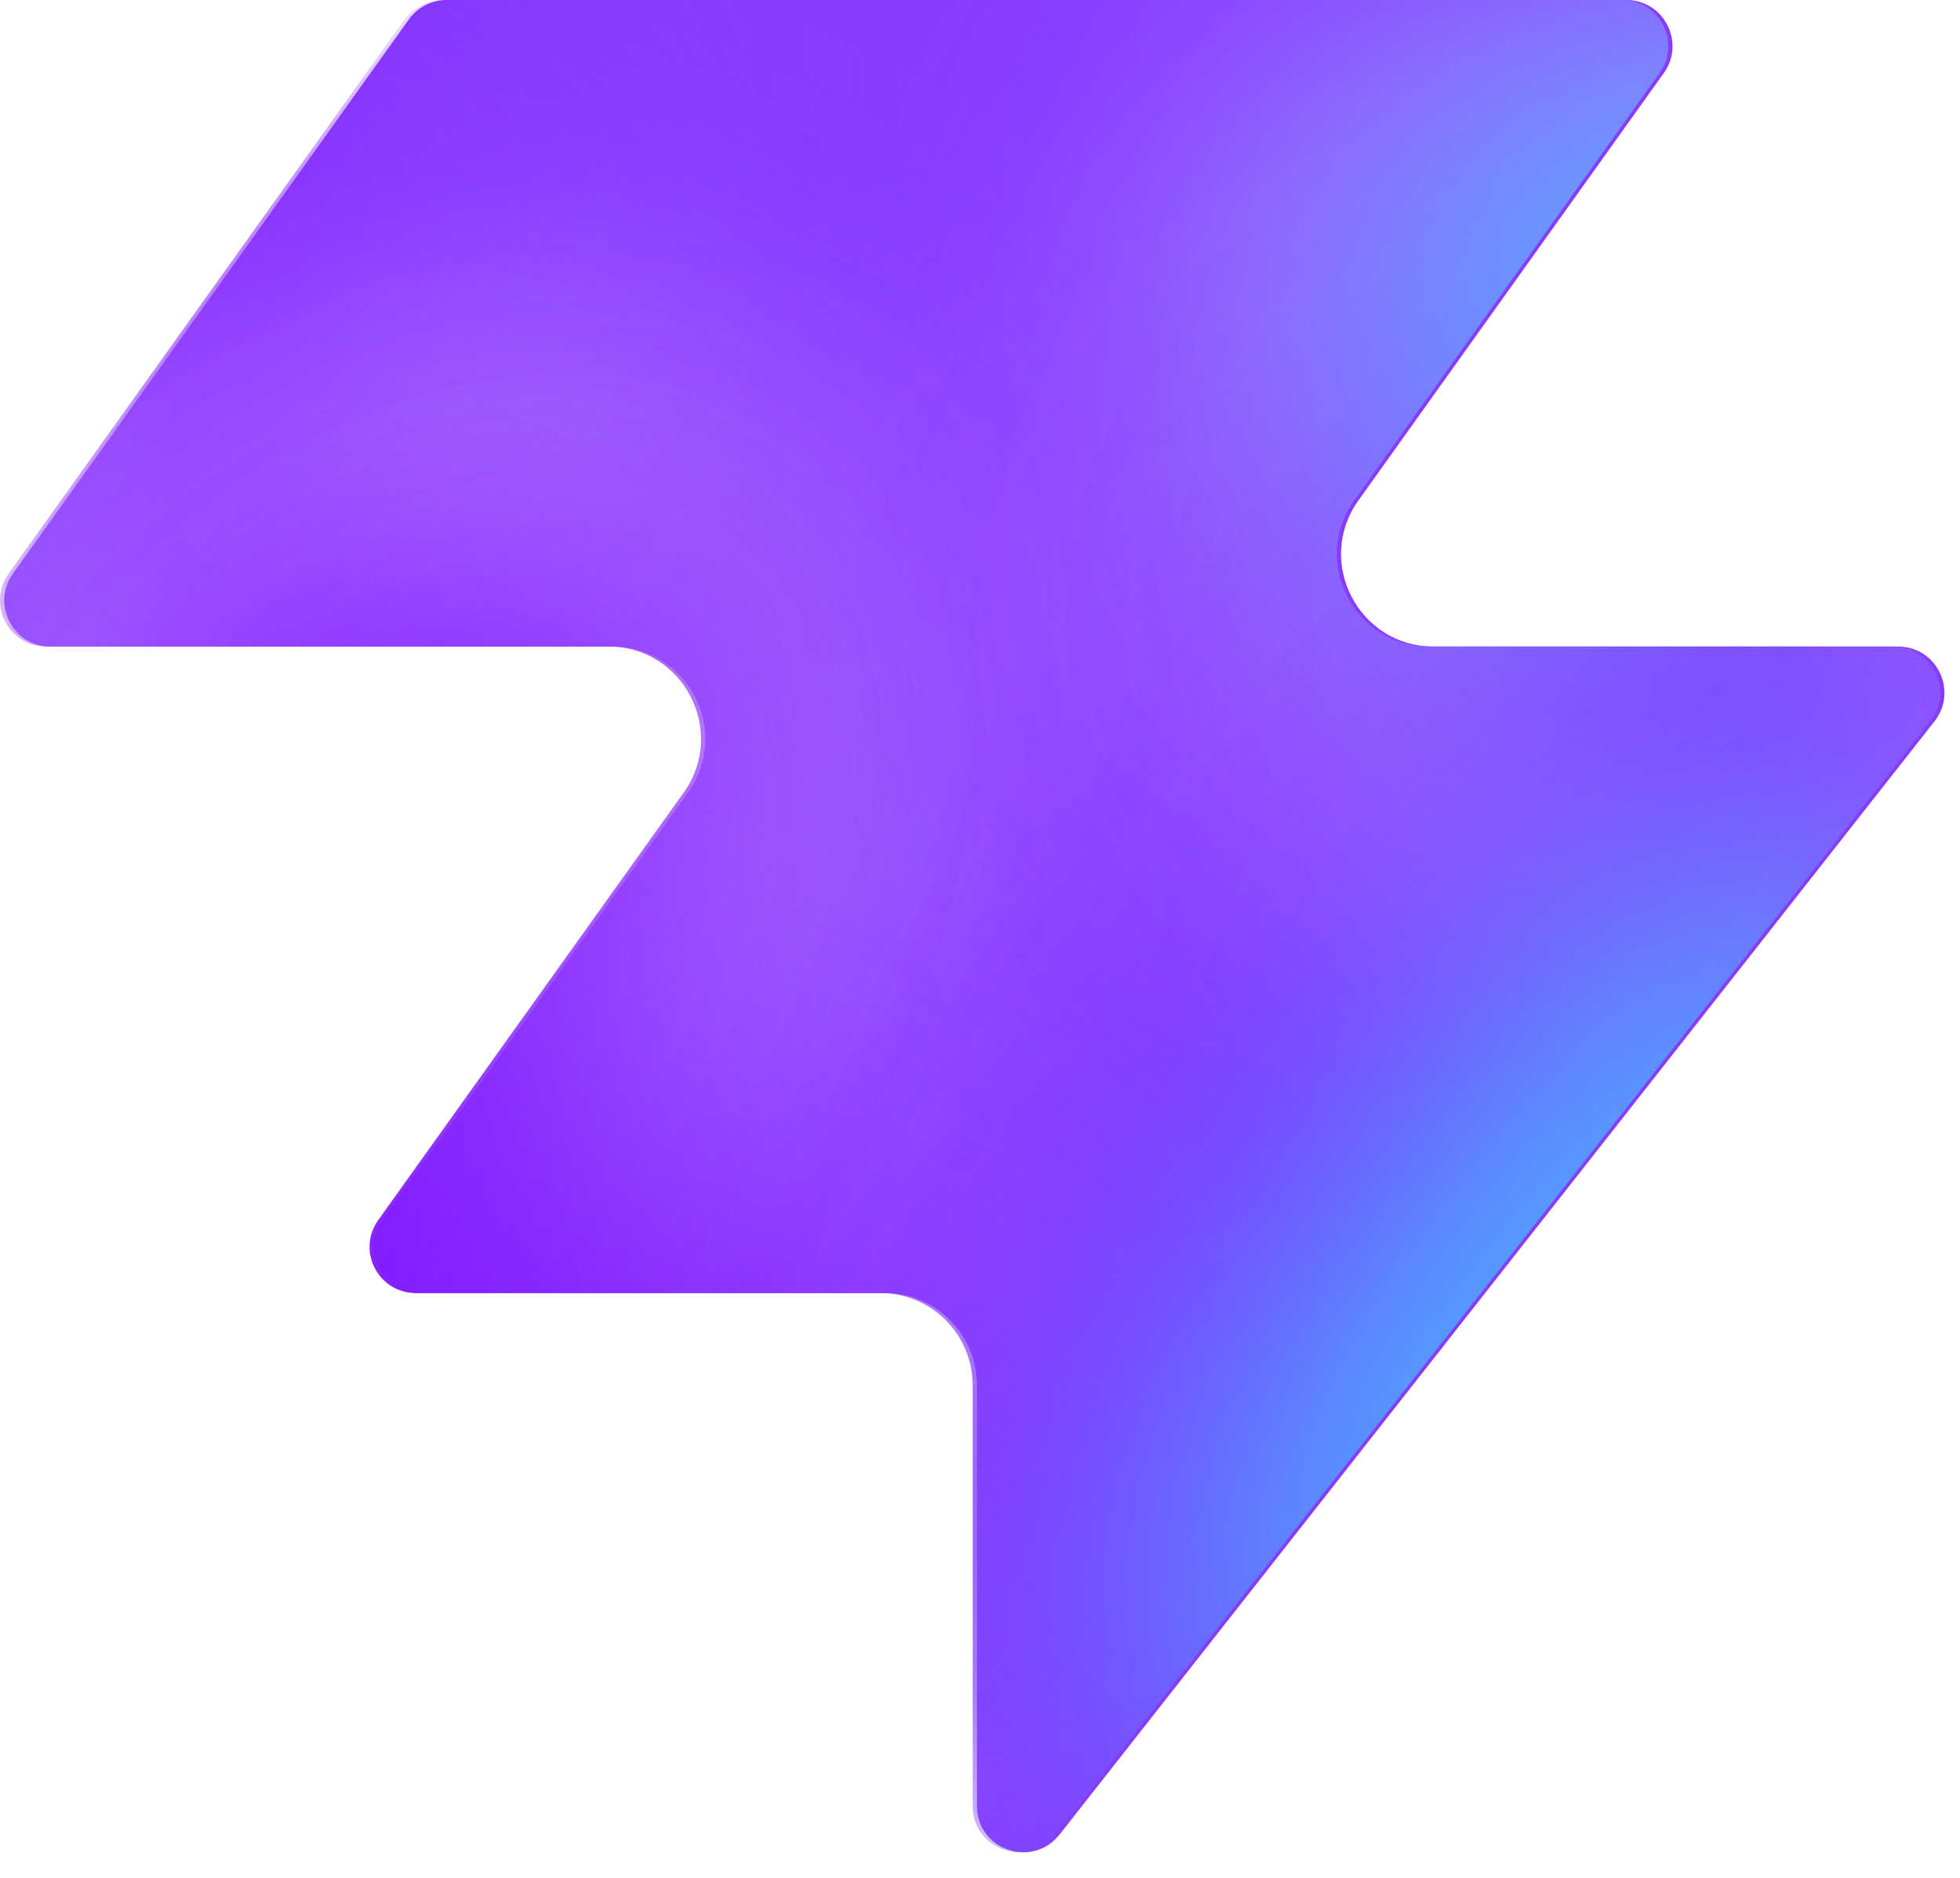
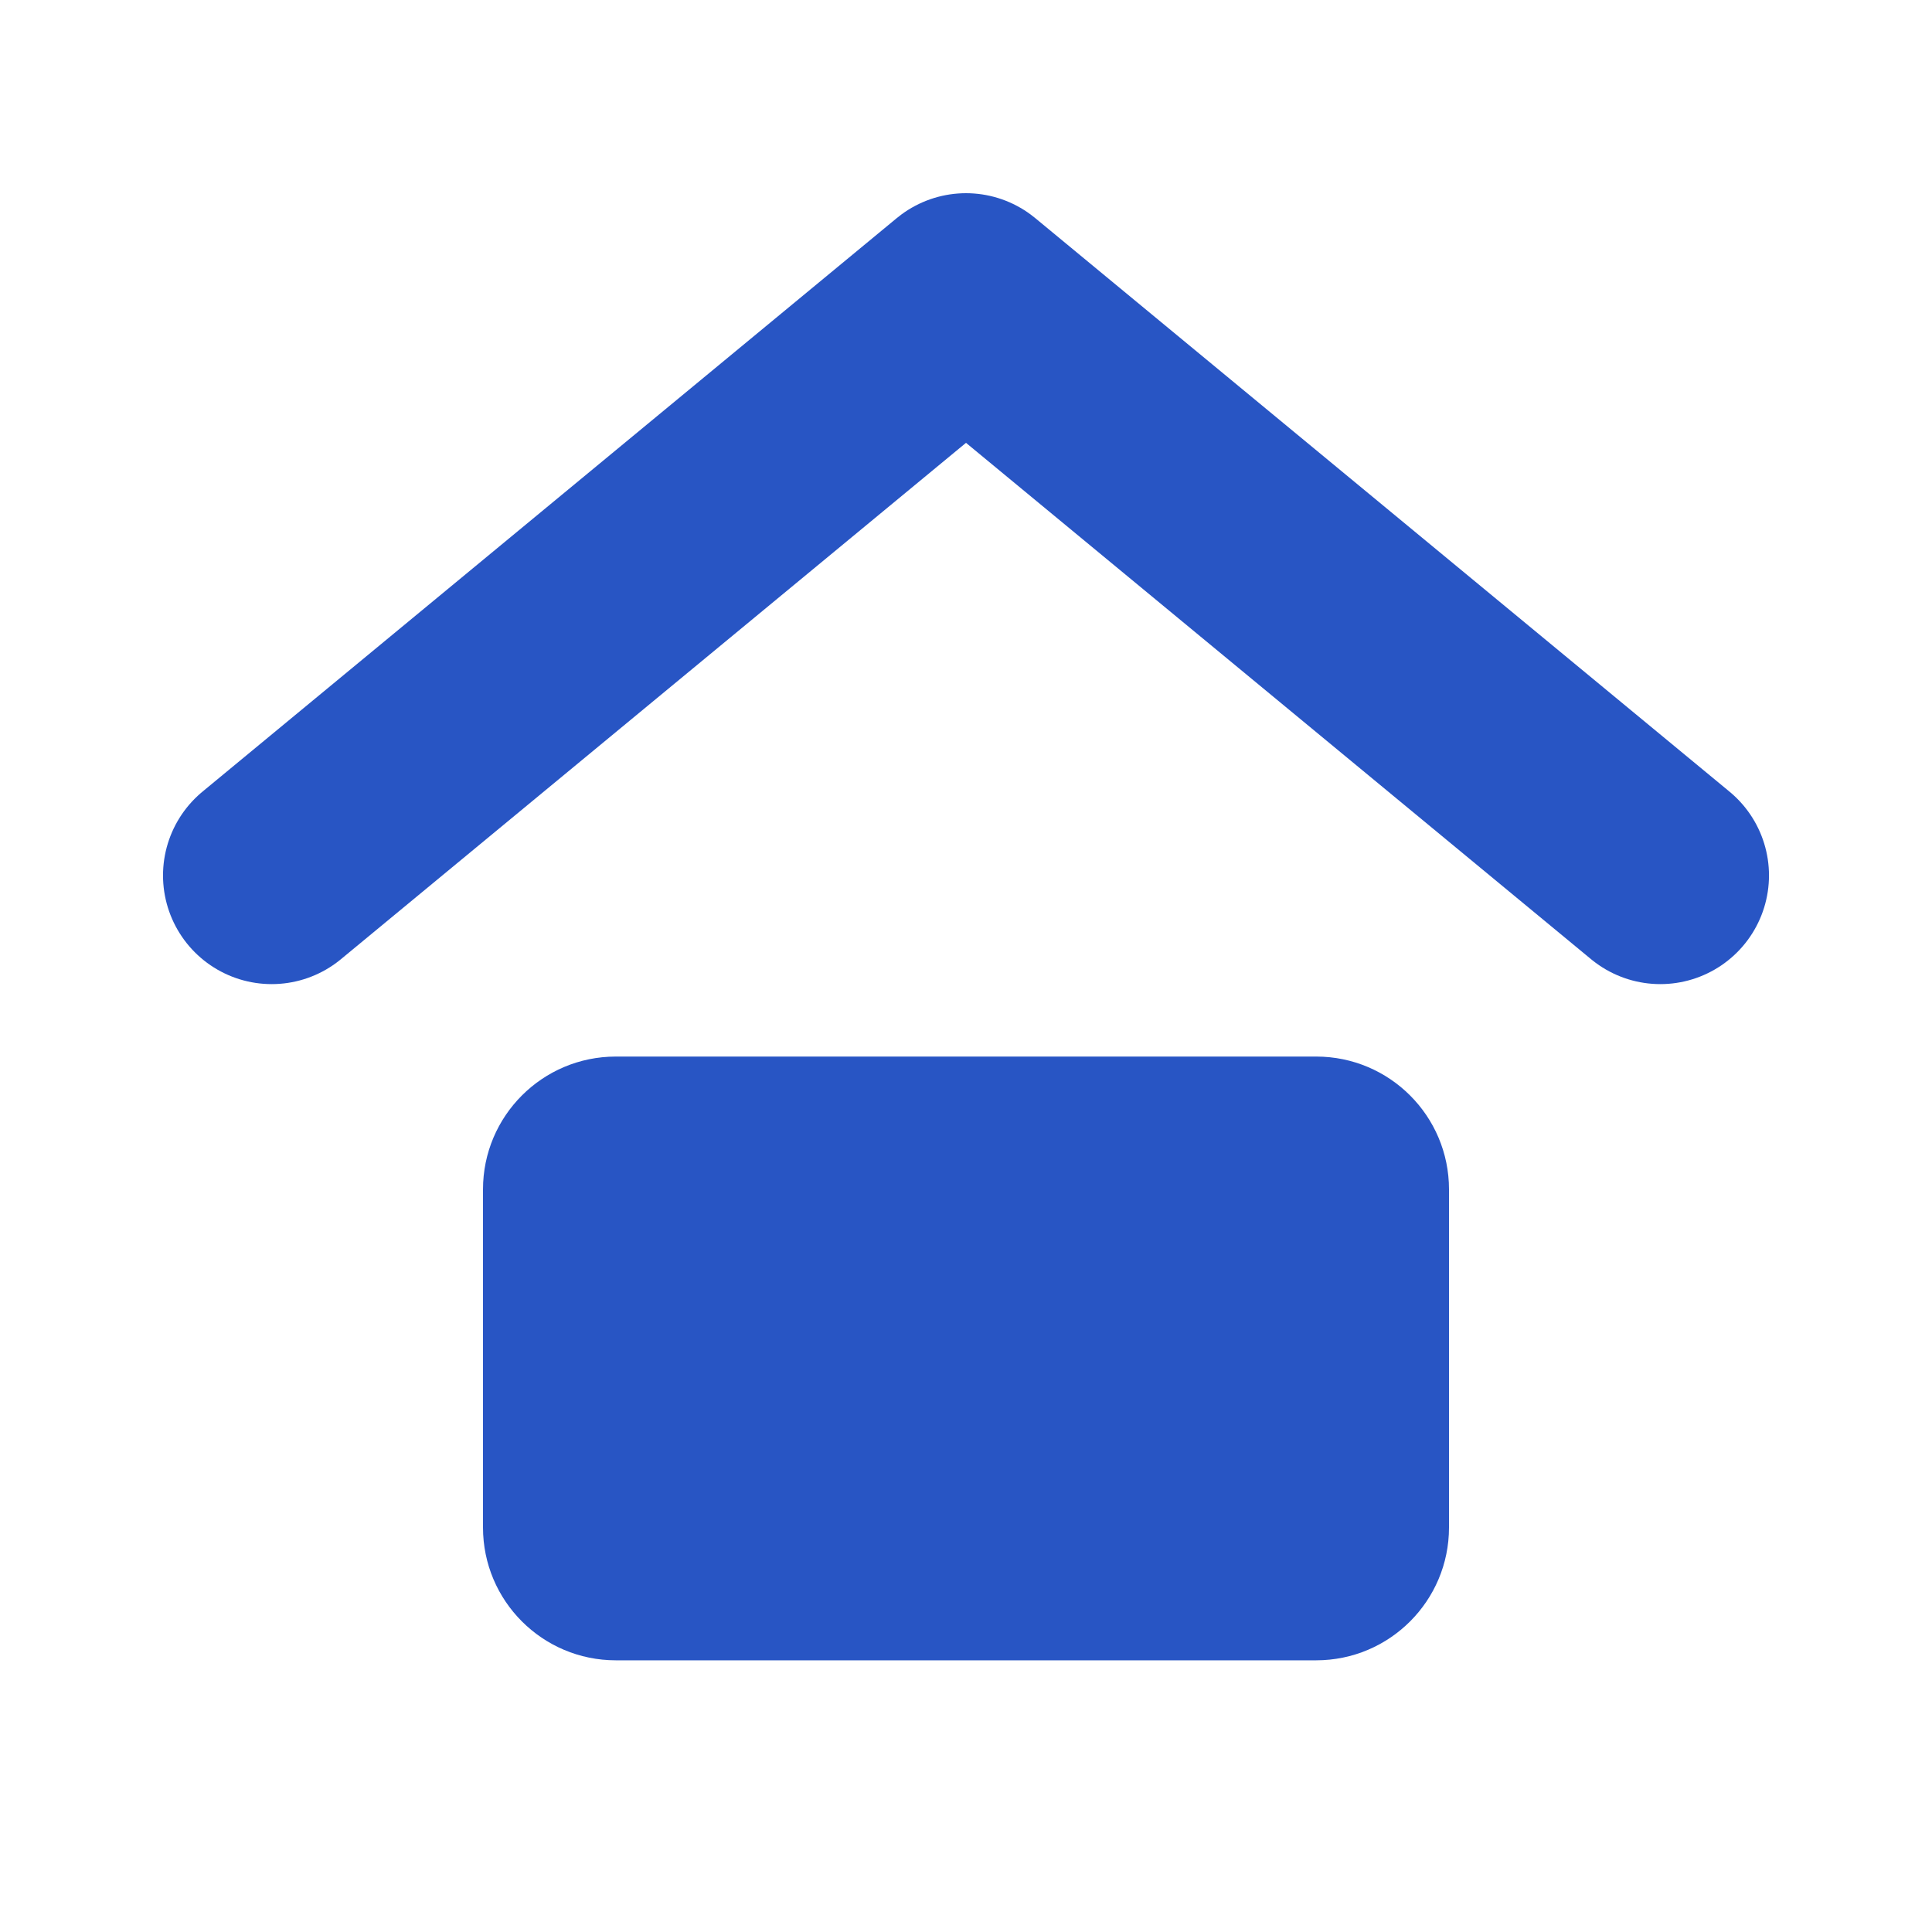
- <svg xmlns="http://www.w3.org/2000/svg" width="48" height="46" fill="none" viewBox="0 0 48 46">
-   <path fill="#863bff" d="M25.946 44.938c-.664.845-2.021.375-2.021-.698V33.937a2.26 2.26 0 0 0-2.262-2.262H10.287c-.92 0-1.456-1.04-.92-1.788l7.48-10.471c1.07-1.497 0-3.578-1.842-3.578H1.237c-.92 0-1.456-1.04-.92-1.788L10.013.474c.214-.297.556-.474.92-.474h28.894c.92 0 1.456 1.04.92 1.788l-7.48 10.471c-1.07 1.498 0 3.579 1.842 3.579h11.377c.943 0 1.473 1.088.89 1.83L25.947 44.94z" style="fill:#863bff;fill:color(display-p3 .525 .23 1);fill-opacity:1" />
-   <mask id="a" width="48" height="46" x="0" y="0" maskUnits="userSpaceOnUse" style="mask-type:alpha">
-     <path fill="#000" d="M25.842 44.938c-.664.844-2.021.375-2.021-.698V33.937a2.26 2.26 0 0 0-2.262-2.262H10.183c-.92 0-1.456-1.04-.92-1.788l7.48-10.471c1.07-1.498 0-3.579-1.842-3.579H1.133c-.92 0-1.456-1.04-.92-1.787L9.91.473c.214-.297.556-.474.92-.474h28.894c.92 0 1.456 1.04.92 1.788l-7.48 10.471c-1.07 1.498 0 3.578 1.842 3.578h11.377c.943 0 1.473 1.088.89 1.832L25.843 44.94z" style="fill:#000;fill-opacity:1" />
-   </mask>
-   <g mask="url(#a)">
-     <g filter="url(#b)">
-       <ellipse cx="5.508" cy="14.704" fill="#ede6ff" rx="5.508" ry="14.704" style="fill:#ede6ff;fill:color(display-p3 .927 .903 1);fill-opacity:1" transform="matrix(.00324 1 1 -.00324 -4.47 31.516)" />
-     </g>
-     <g filter="url(#c)">
-       <ellipse cx="10.399" cy="29.851" fill="#ede6ff" rx="10.399" ry="29.851" style="fill:#ede6ff;fill:color(display-p3 .927 .903 1);fill-opacity:1" transform="matrix(.00324 1 1 -.00324 -39.328 7.883)" />
-     </g>
-     <g filter="url(#d)">
-       <ellipse cx="5.508" cy="30.487" fill="#7e14ff" rx="5.508" ry="30.487" style="fill:#7e14ff;fill:color(display-p3 .492 .077 1);fill-opacity:1" transform="rotate(89.814 -25.913 -14.639)scale(1 -1)" />
-     </g>
-     <g filter="url(#e)">
-       <ellipse cx="5.508" cy="30.599" fill="#7e14ff" rx="5.508" ry="30.599" style="fill:#7e14ff;fill:color(display-p3 .492 .077 1);fill-opacity:1" transform="rotate(89.814 -32.644 -3.334)scale(1 -1)" />
-     </g>
-     <g filter="url(#f)">
-       <ellipse cx="5.508" cy="30.599" fill="#7e14ff" rx="5.508" ry="30.599" style="fill:#7e14ff;fill:color(display-p3 .492 .077 1);fill-opacity:1" transform="matrix(.00324 1 1 -.00324 -34.34 30.47)" />
-     </g>
-     <g filter="url(#g)">
-       <ellipse cx="14.072" cy="22.078" fill="#ede6ff" rx="14.072" ry="22.078" style="fill:#ede6ff;fill:color(display-p3 .927 .903 1);fill-opacity:1" transform="rotate(93.35 24.506 48.493)scale(-1 1)" />
-     </g>
-     <g filter="url(#h)">
-       <ellipse cx="3.47" cy="21.501" fill="#7e14ff" rx="3.47" ry="21.501" style="fill:#7e14ff;fill:color(display-p3 .492 .077 1);fill-opacity:1" transform="rotate(89.009 28.708 47.59)scale(-1 1)" />
-     </g>
-     <g filter="url(#i)">
-       <ellipse cx="3.47" cy="21.501" fill="#7e14ff" rx="3.47" ry="21.501" style="fill:#7e14ff;fill:color(display-p3 .492 .077 1);fill-opacity:1" transform="rotate(89.009 28.708 47.59)scale(-1 1)" />
-     </g>
-     <g filter="url(#j)">
-       <ellipse cx=".387" cy="8.972" fill="#7e14ff" rx="4.407" ry="29.108" style="fill:#7e14ff;fill:color(display-p3 .492 .077 1);fill-opacity:1" transform="rotate(39.51 .387 8.972)" />
-     </g>
-     <g filter="url(#k)">
-       <ellipse cx="47.523" cy="-6.092" fill="#7e14ff" rx="4.407" ry="29.108" style="fill:#7e14ff;fill:color(display-p3 .492 .077 1);fill-opacity:1" transform="rotate(37.892 47.523 -6.092)" />
-     </g>
-     <g filter="url(#l)">
-       <ellipse cx="41.412" cy="6.333" fill="#47bfff" rx="5.971" ry="9.665" style="fill:#47bfff;fill:color(display-p3 .28 .748 1);fill-opacity:1" transform="rotate(37.892 41.412 6.333)" />
-     </g>
-     <g filter="url(#m)">
-       <ellipse cx="-1.879" cy="38.332" fill="#7e14ff" rx="4.407" ry="29.108" style="fill:#7e14ff;fill:color(display-p3 .492 .077 1);fill-opacity:1" transform="rotate(37.892 -1.88 38.332)" />
-     </g>
-     <g filter="url(#n)">
-       <ellipse cx="-1.879" cy="38.332" fill="#7e14ff" rx="4.407" ry="29.108" style="fill:#7e14ff;fill:color(display-p3 .492 .077 1);fill-opacity:1" transform="rotate(37.892 -1.88 38.332)" />
-     </g>
-     <g filter="url(#o)">
-       <ellipse cx="35.651" cy="29.907" fill="#7e14ff" rx="4.407" ry="29.108" style="fill:#7e14ff;fill:color(display-p3 .492 .077 1);fill-opacity:1" transform="rotate(37.892 35.651 29.907)" />
-     </g>
-     <g filter="url(#p)">
-       <ellipse cx="38.418" cy="32.4" fill="#47bfff" rx="5.971" ry="15.297" style="fill:#47bfff;fill:color(display-p3 .28 .748 1);fill-opacity:1" transform="rotate(37.892 38.418 32.4)" />
-     </g>
-   </g>
-   <defs>
-     <filter id="b" width="60.045" height="41.654" x="-19.77" y="16.149" color-interpolation-filters="sRGB" filterUnits="userSpaceOnUse">
-       <feFlood flood-opacity="0" result="BackgroundImageFix" />
-       <feBlend in="SourceGraphic" in2="BackgroundImageFix" result="shape" />
-       <feGaussianBlur result="effect1_foregroundBlur_2002_17158" stdDeviation="7.659" />
-     </filter>
-     <filter id="c" width="90.34" height="51.437" x="-54.613" y="-7.533" color-interpolation-filters="sRGB" filterUnits="userSpaceOnUse">
-       <feFlood flood-opacity="0" result="BackgroundImageFix" />
-       <feBlend in="SourceGraphic" in2="BackgroundImageFix" result="shape" />
-       <feGaussianBlur result="effect1_foregroundBlur_2002_17158" stdDeviation="7.659" />
-     </filter>
-     <filter id="d" width="79.355" height="29.4" x="-49.64" y="2.03" color-interpolation-filters="sRGB" filterUnits="userSpaceOnUse">
-       <feFlood flood-opacity="0" result="BackgroundImageFix" />
-       <feBlend in="SourceGraphic" in2="BackgroundImageFix" result="shape" />
-       <feGaussianBlur result="effect1_foregroundBlur_2002_17158" stdDeviation="4.596" />
-     </filter>
-     <filter id="e" width="79.579" height="29.4" x="-45.045" y="20.029" color-interpolation-filters="sRGB" filterUnits="userSpaceOnUse">
-       <feFlood flood-opacity="0" result="BackgroundImageFix" />
-       <feBlend in="SourceGraphic" in2="BackgroundImageFix" result="shape" />
-       <feGaussianBlur result="effect1_foregroundBlur_2002_17158" stdDeviation="4.596" />
-     </filter>
-     <filter id="f" width="79.579" height="29.4" x="-43.513" y="21.178" color-interpolation-filters="sRGB" filterUnits="userSpaceOnUse">
-       <feFlood flood-opacity="0" result="BackgroundImageFix" />
-       <feBlend in="SourceGraphic" in2="BackgroundImageFix" result="shape" />
-       <feGaussianBlur result="effect1_foregroundBlur_2002_17158" stdDeviation="4.596" />
-     </filter>
-     <filter id="g" width="74.749" height="58.852" x="15.756" y="-17.901" color-interpolation-filters="sRGB" filterUnits="userSpaceOnUse">
-       <feFlood flood-opacity="0" result="BackgroundImageFix" />
-       <feBlend in="SourceGraphic" in2="BackgroundImageFix" result="shape" />
-       <feGaussianBlur result="effect1_foregroundBlur_2002_17158" stdDeviation="7.659" />
-     </filter>
-     <filter id="h" width="61.377" height="25.362" x="23.548" y="2.284" color-interpolation-filters="sRGB" filterUnits="userSpaceOnUse">
-       <feFlood flood-opacity="0" result="BackgroundImageFix" />
-       <feBlend in="SourceGraphic" in2="BackgroundImageFix" result="shape" />
-       <feGaussianBlur result="effect1_foregroundBlur_2002_17158" stdDeviation="4.596" />
-     </filter>
-     <filter id="i" width="61.377" height="25.362" x="23.548" y="2.284" color-interpolation-filters="sRGB" filterUnits="userSpaceOnUse">
-       <feFlood flood-opacity="0" result="BackgroundImageFix" />
-       <feBlend in="SourceGraphic" in2="BackgroundImageFix" result="shape" />
-       <feGaussianBlur result="effect1_foregroundBlur_2002_17158" stdDeviation="4.596" />
-     </filter>
-     <filter id="j" width="56.045" height="63.649" x="-27.636" y="-22.853" color-interpolation-filters="sRGB" filterUnits="userSpaceOnUse">
-       <feFlood flood-opacity="0" result="BackgroundImageFix" />
-       <feBlend in="SourceGraphic" in2="BackgroundImageFix" result="shape" />
-       <feGaussianBlur result="effect1_foregroundBlur_2002_17158" stdDeviation="4.596" />
-     </filter>
-     <filter id="k" width="54.814" height="64.646" x="20.116" y="-38.415" color-interpolation-filters="sRGB" filterUnits="userSpaceOnUse">
-       <feFlood flood-opacity="0" result="BackgroundImageFix" />
-       <feBlend in="SourceGraphic" in2="BackgroundImageFix" result="shape" />
-       <feGaussianBlur result="effect1_foregroundBlur_2002_17158" stdDeviation="4.596" />
-     </filter>
-     <filter id="l" width="33.541" height="35.313" x="24.641" y="-11.323" color-interpolation-filters="sRGB" filterUnits="userSpaceOnUse">
-       <feFlood flood-opacity="0" result="BackgroundImageFix" />
-       <feBlend in="SourceGraphic" in2="BackgroundImageFix" result="shape" />
-       <feGaussianBlur result="effect1_foregroundBlur_2002_17158" stdDeviation="4.596" />
-     </filter>
-     <filter id="m" width="54.814" height="64.646" x="-29.286" y="6.009" color-interpolation-filters="sRGB" filterUnits="userSpaceOnUse">
-       <feFlood flood-opacity="0" result="BackgroundImageFix" />
-       <feBlend in="SourceGraphic" in2="BackgroundImageFix" result="shape" />
-       <feGaussianBlur result="effect1_foregroundBlur_2002_17158" stdDeviation="4.596" />
-     </filter>
-     <filter id="n" width="54.814" height="64.646" x="-29.286" y="6.009" color-interpolation-filters="sRGB" filterUnits="userSpaceOnUse">
-       <feFlood flood-opacity="0" result="BackgroundImageFix" />
-       <feBlend in="SourceGraphic" in2="BackgroundImageFix" result="shape" />
-       <feGaussianBlur result="effect1_foregroundBlur_2002_17158" stdDeviation="4.596" />
-     </filter>
-     <filter id="o" width="54.814" height="64.646" x="8.244" y="-2.416" color-interpolation-filters="sRGB" filterUnits="userSpaceOnUse">
-       <feFlood flood-opacity="0" result="BackgroundImageFix" />
-       <feBlend in="SourceGraphic" in2="BackgroundImageFix" result="shape" />
-       <feGaussianBlur result="effect1_foregroundBlur_2002_17158" stdDeviation="4.596" />
-     </filter>
-     <filter id="p" width="39.409" height="43.623" x="18.713" y="10.588" color-interpolation-filters="sRGB" filterUnits="userSpaceOnUse">
-       <feFlood flood-opacity="0" result="BackgroundImageFix" />
-       <feBlend in="SourceGraphic" in2="BackgroundImageFix" result="shape" />
-       <feGaussianBlur result="effect1_foregroundBlur_2002_17158" stdDeviation="4.596" />
-     </filter>
-   </defs>
+ <svg xmlns="http://www.w3.org/2000/svg" viewBox="0 0 32 32">
+   <style>*{color:#2855c4}@media (prefers-color-scheme:dark){*{color:#8fa6ff}}</style>
+   <path d="M4.5 14.5 16 5l11.5 9.5" fill="none" stroke="currentColor" stroke-width="3.6" stroke-linecap="round" stroke-linejoin="round" />
+   <rect x="8" y="17.5" width="16" height="10" rx="2.2" fill="currentColor" />
</svg>
